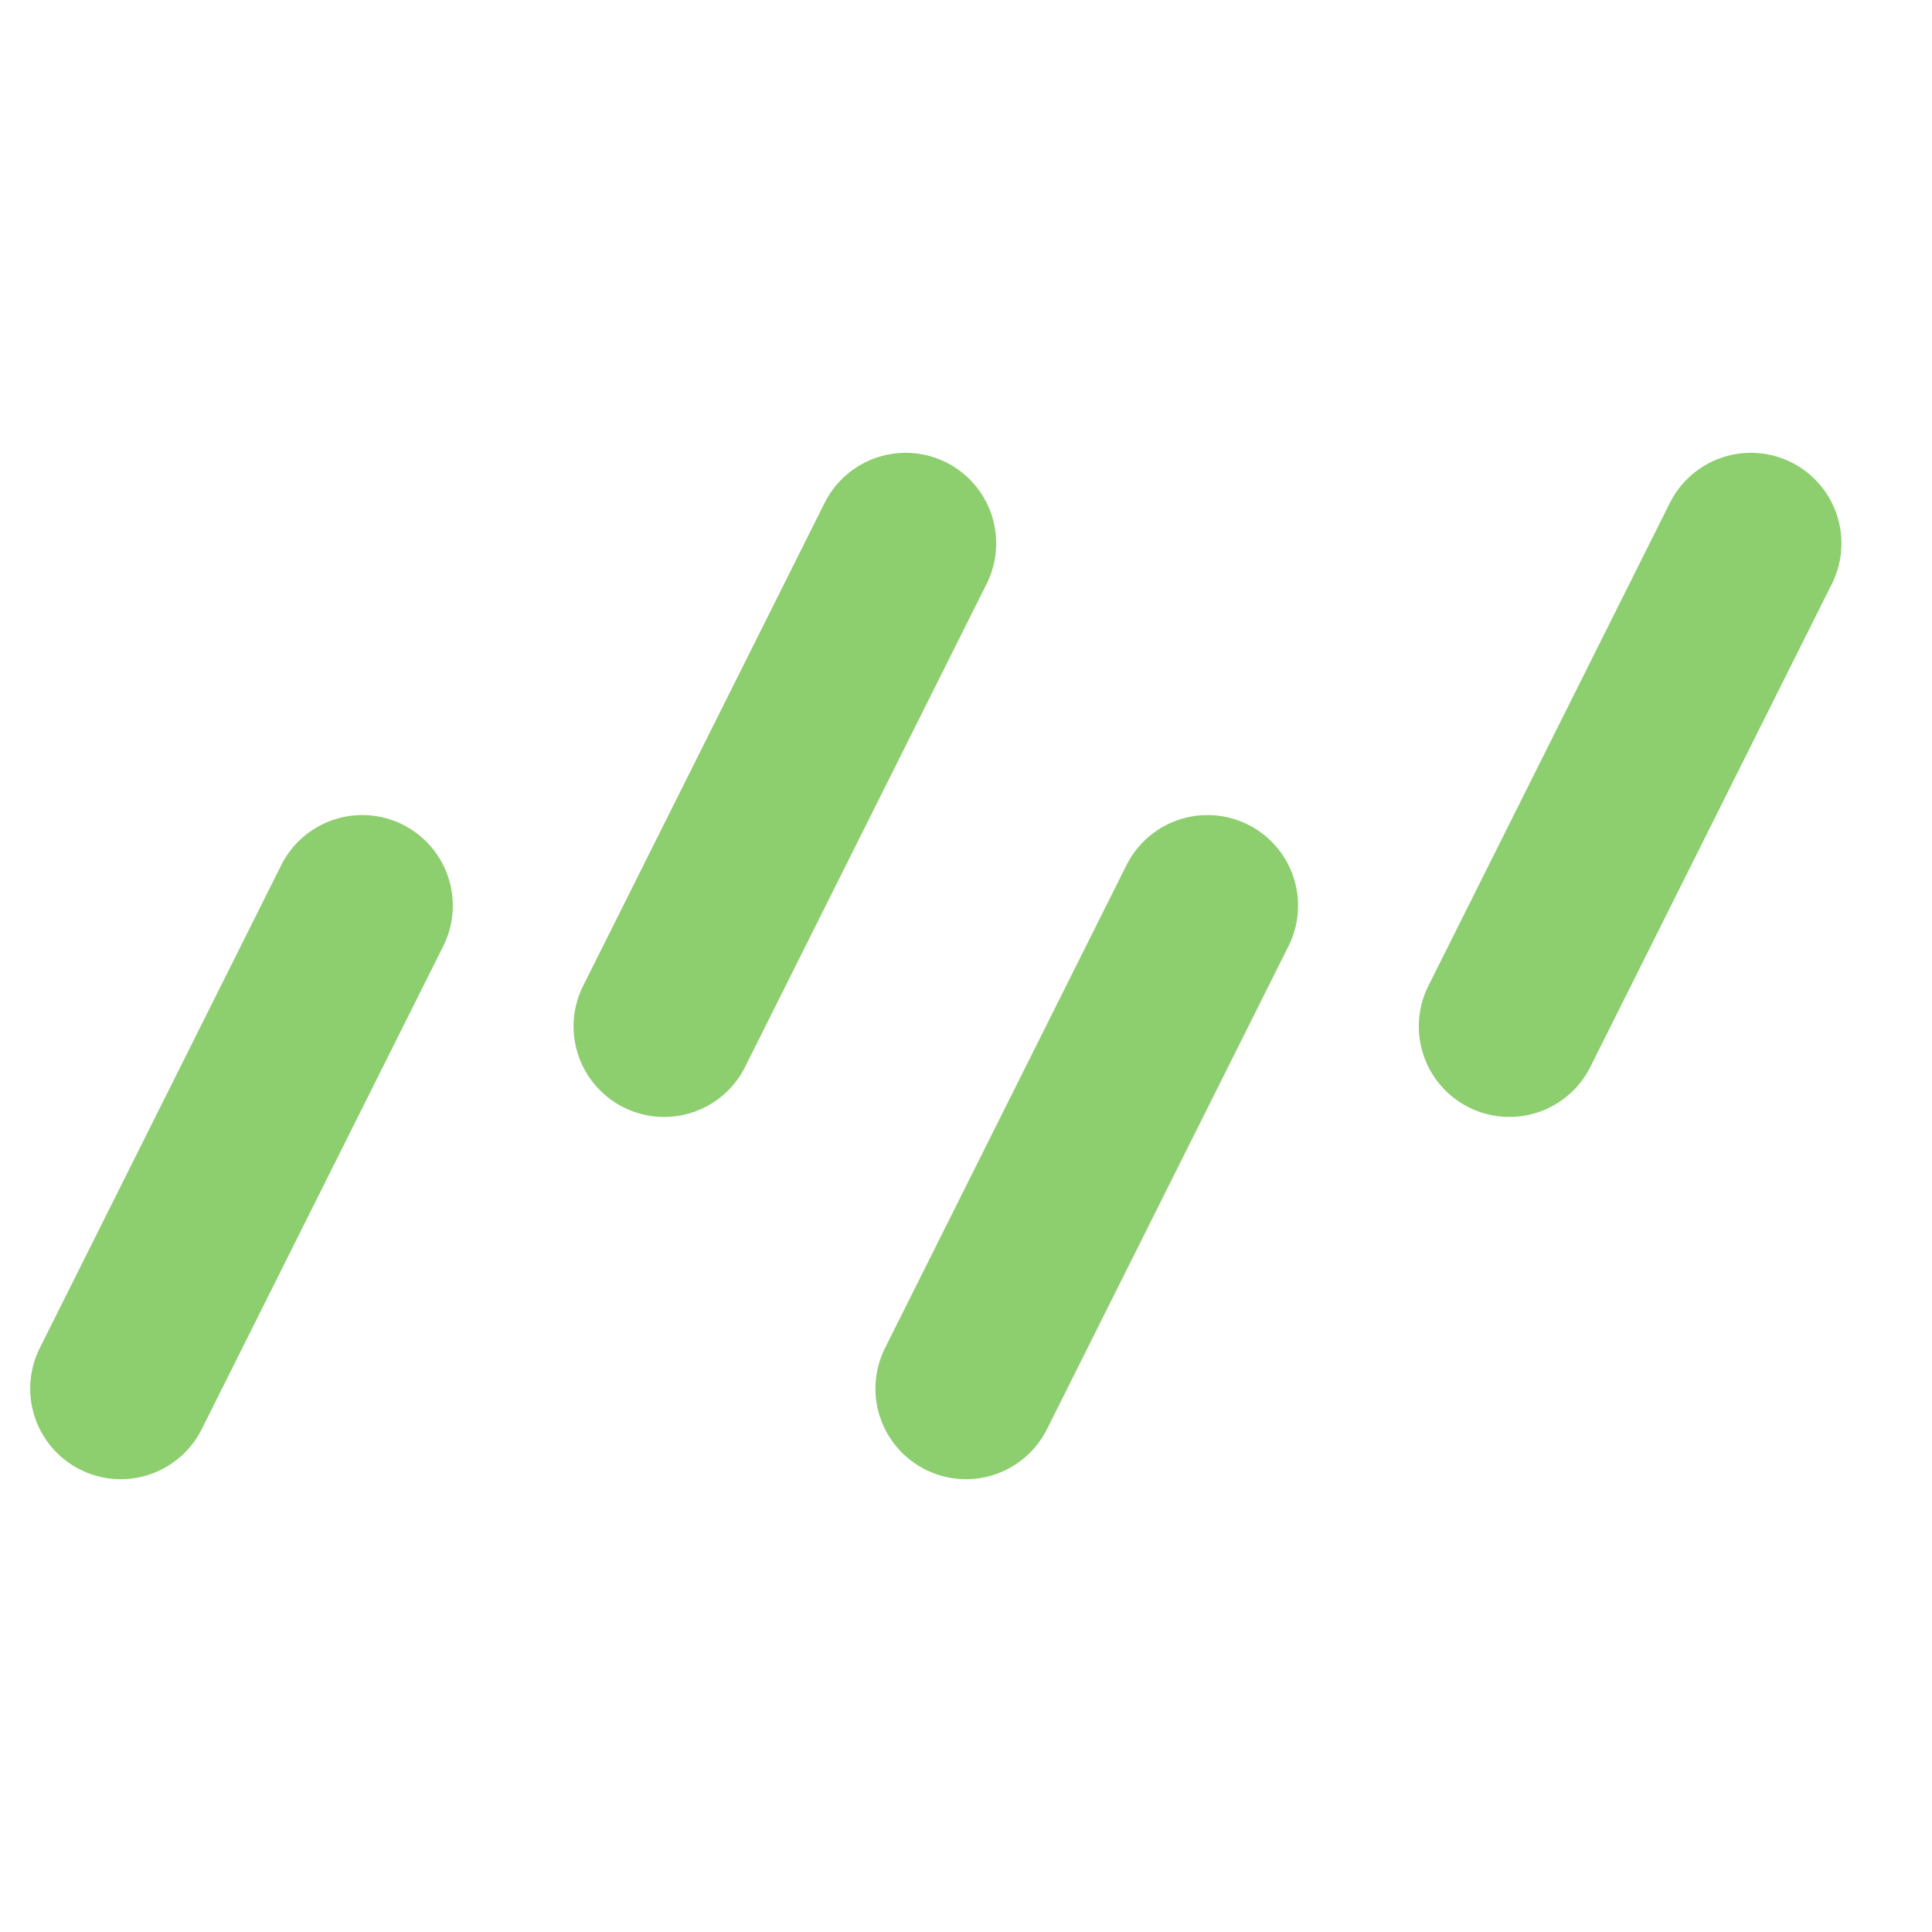
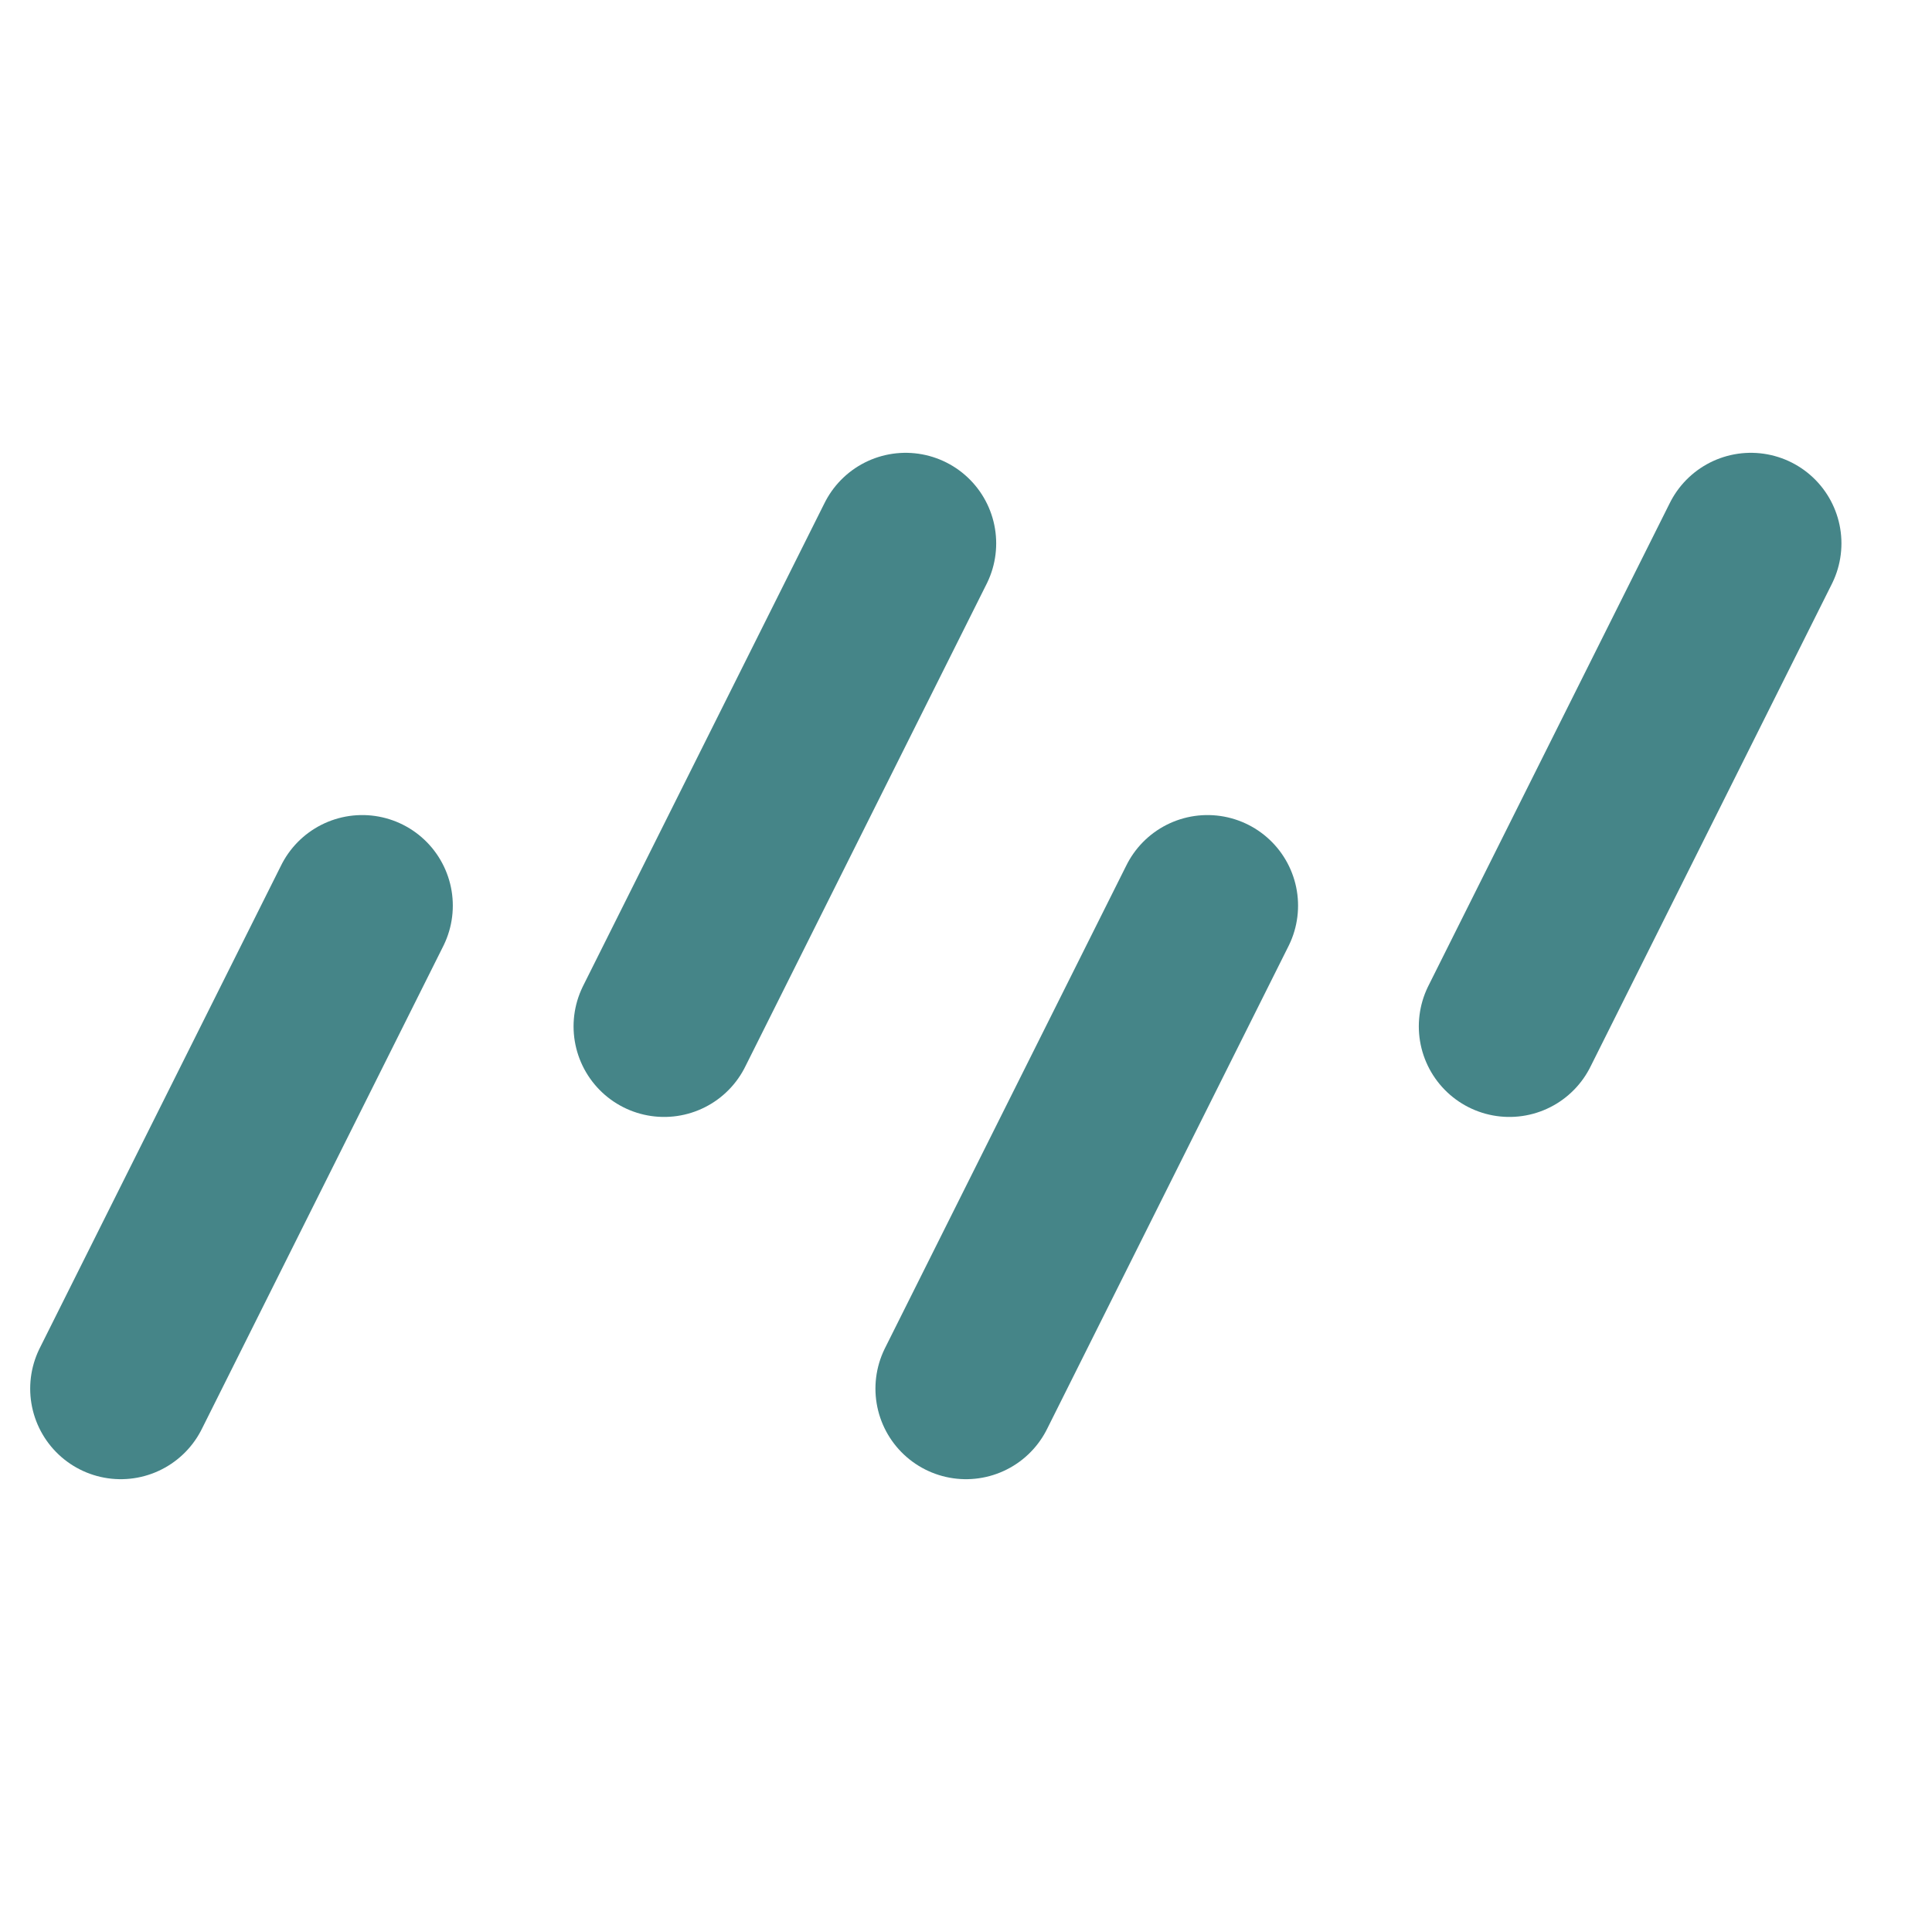
<svg xmlns="http://www.w3.org/2000/svg" width="16" height="16" viewBox="0 0 16 16" fill="none">
-   <path d="M1 11.5L3 7.5" stroke="#8dce6f" stroke-width="1.5" stroke-linecap="round" stroke-linejoin="round" />
-   <path d="M8 11.5L10 7.5" stroke="#8dce6f" stroke-width="1.5" stroke-linecap="round" stroke-linejoin="round" />
-   <path d="M5.5 8.5L7.5 4.5" stroke="#8dce6f" stroke-width="1.5" stroke-linecap="round" stroke-linejoin="round" />
-   <path d="M12.5 8.5L14.5 4.5" stroke="#8dce6f" stroke-width="1.5" stroke-linecap="round" stroke-linejoin="round" />
+   <path d="M1 11.5L3 7.5" stroke="#458588" stroke-width="1.5" stroke-linecap="round" stroke-linejoin="round" />
+   <path d="M8 11.5L10 7.5" stroke="#458588" stroke-width="1.5" stroke-linecap="round" stroke-linejoin="round" />
+   <path d="M5.5 8.5L7.5 4.5" stroke="#458588" stroke-width="1.5" stroke-linecap="round" stroke-linejoin="round" />
+   <path d="M12.5 8.5L14.5 4.5" stroke="#458588" stroke-width="1.5" stroke-linecap="round" stroke-linejoin="round" />
</svg>
